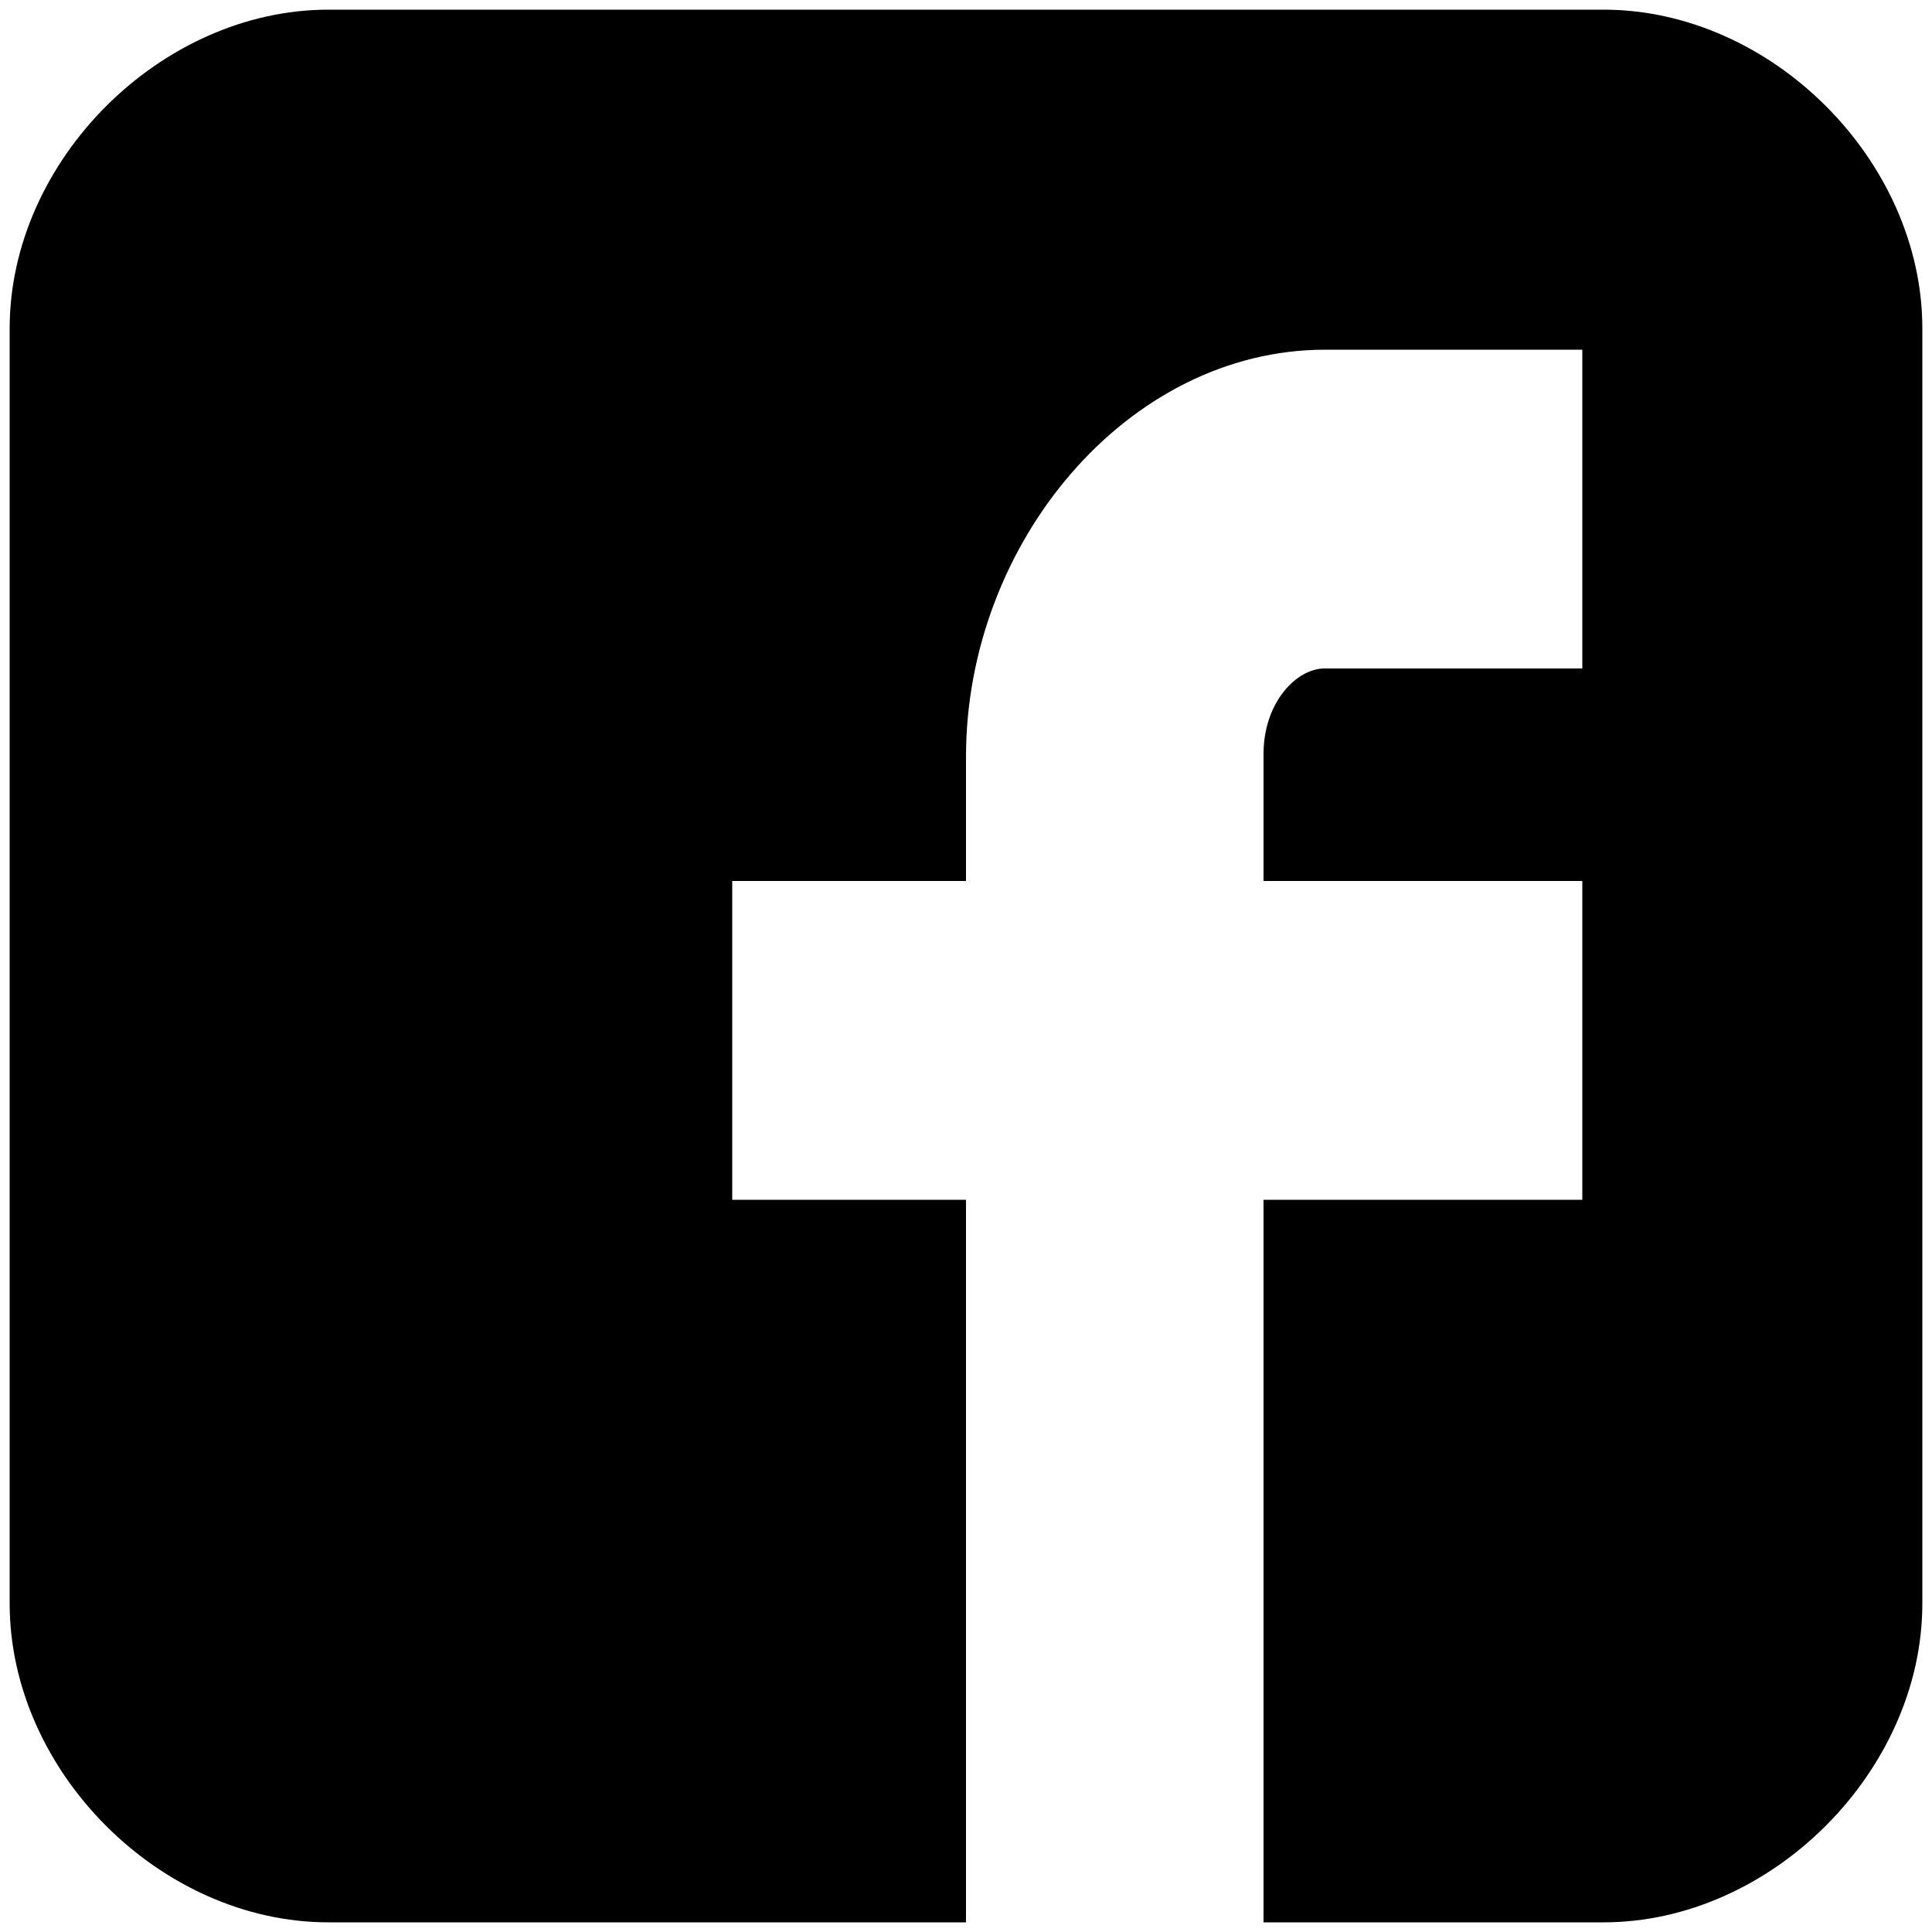
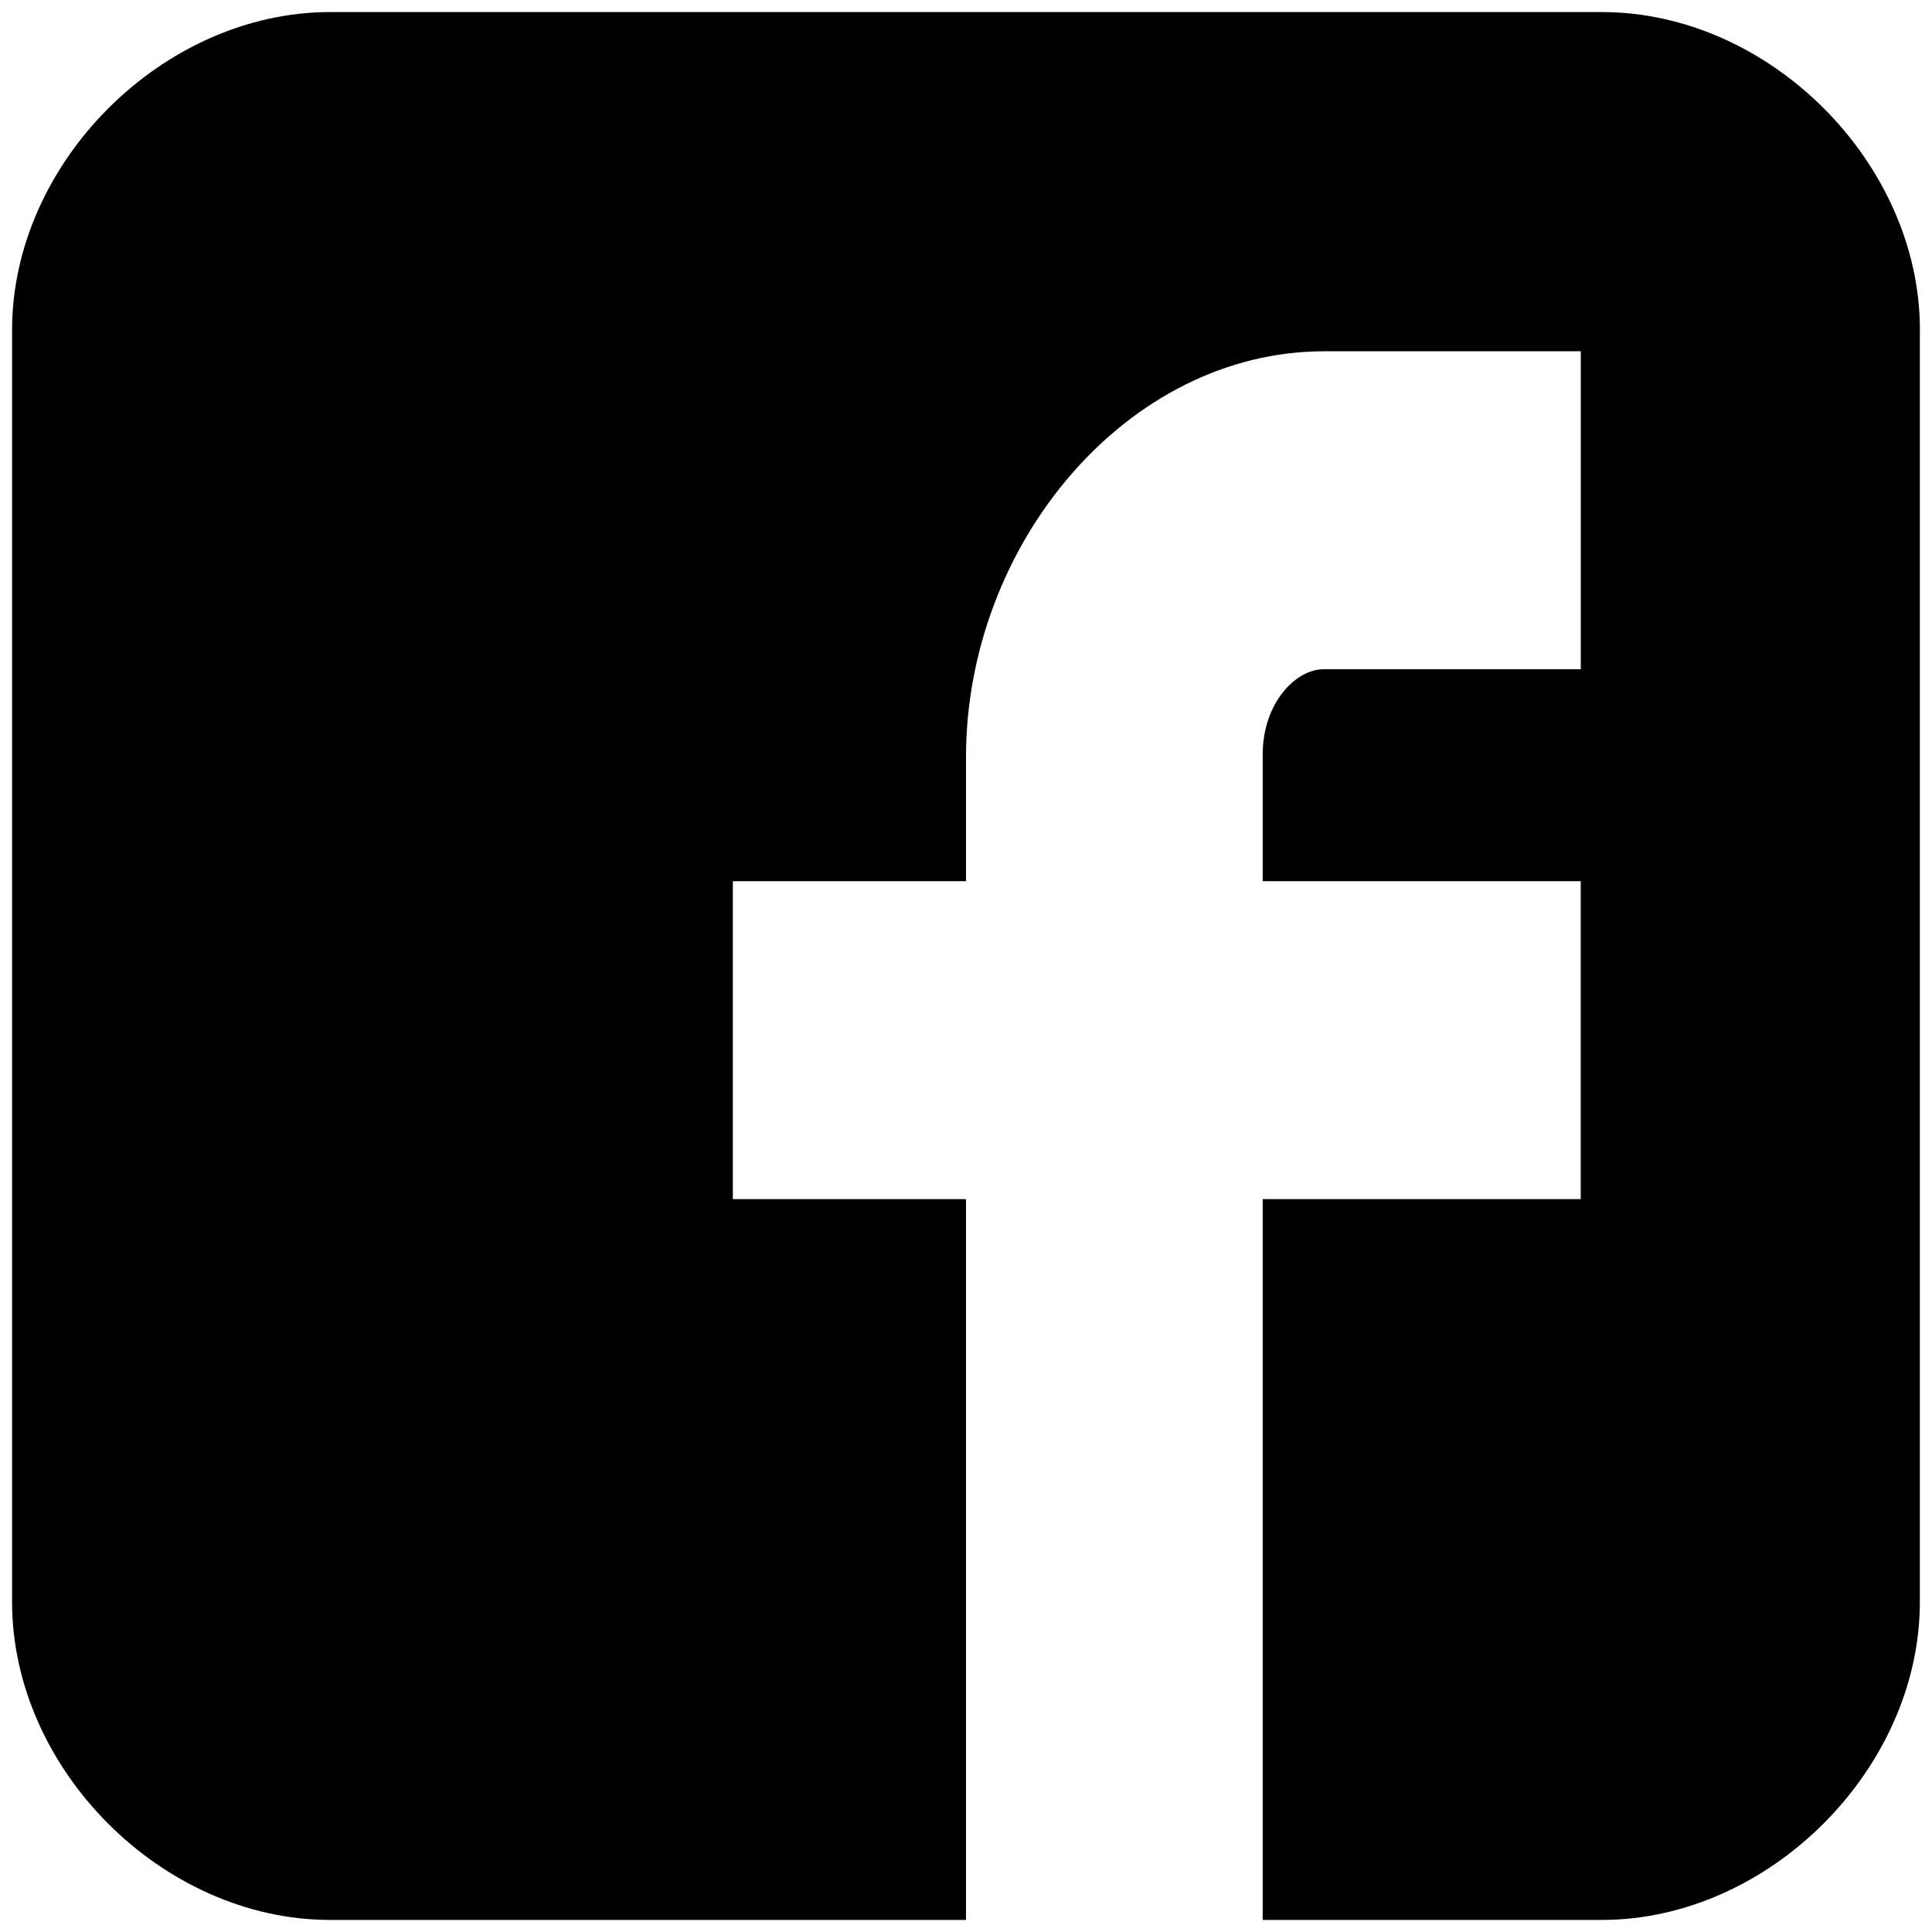
- <svg xmlns="http://www.w3.org/2000/svg" version="1.1" id="Layer_1" x="0px" y="0px" width="100px" height="100px" viewBox="0 0 100 100" enable-background="new 0 0 100 100" xml:space="preserve">
-   <path d="M99.5,17.001C99.5,8.31,91.689,0.5,83,0.5H17C8.327,0.5,0.5,8.31,0.5,17.001v65.998C0.5,91.689,8.31,99.5,17,99.5h33V62.1  H37.9V45.6H50v-6.428C50,28.11,58.359,18.1,68.59,18.1H81.9v16.5H68.562c-1.46,0-3.162,1.761-3.162,4.427V45.6h16.5v16.5H65.4v37.4  H83c8.672,0,16.5-7.83,16.5-16.501V17.001z" />
+ <svg xmlns="http://www.w3.org/2000/svg" version="1.1" id="Layer_1" x="0px" y="0px" width="28px" height="28px" viewBox="0 0 28 28" enable-background="new 0 0 28 28" xml:space="preserve">
+   <path d="M27.825,4.783c0-2.427-2.182-4.608-4.608-4.608H4.783c-2.422,0-4.608,2.182-4.608,4.608v18.434  c0,2.427,2.181,4.608,4.608,4.608H14V17.379h-3.379v-4.608H14v-1.795c0-3.089,2.335-5.885,5.192-5.885h3.718v4.608h-3.726  c-0.408,0-0.884,0.492-0.884,1.236v1.836h4.609v4.608h-4.609v10.446h4.916c2.422,0,4.608-2.188,4.608-4.608V4.783z" />
</svg>
